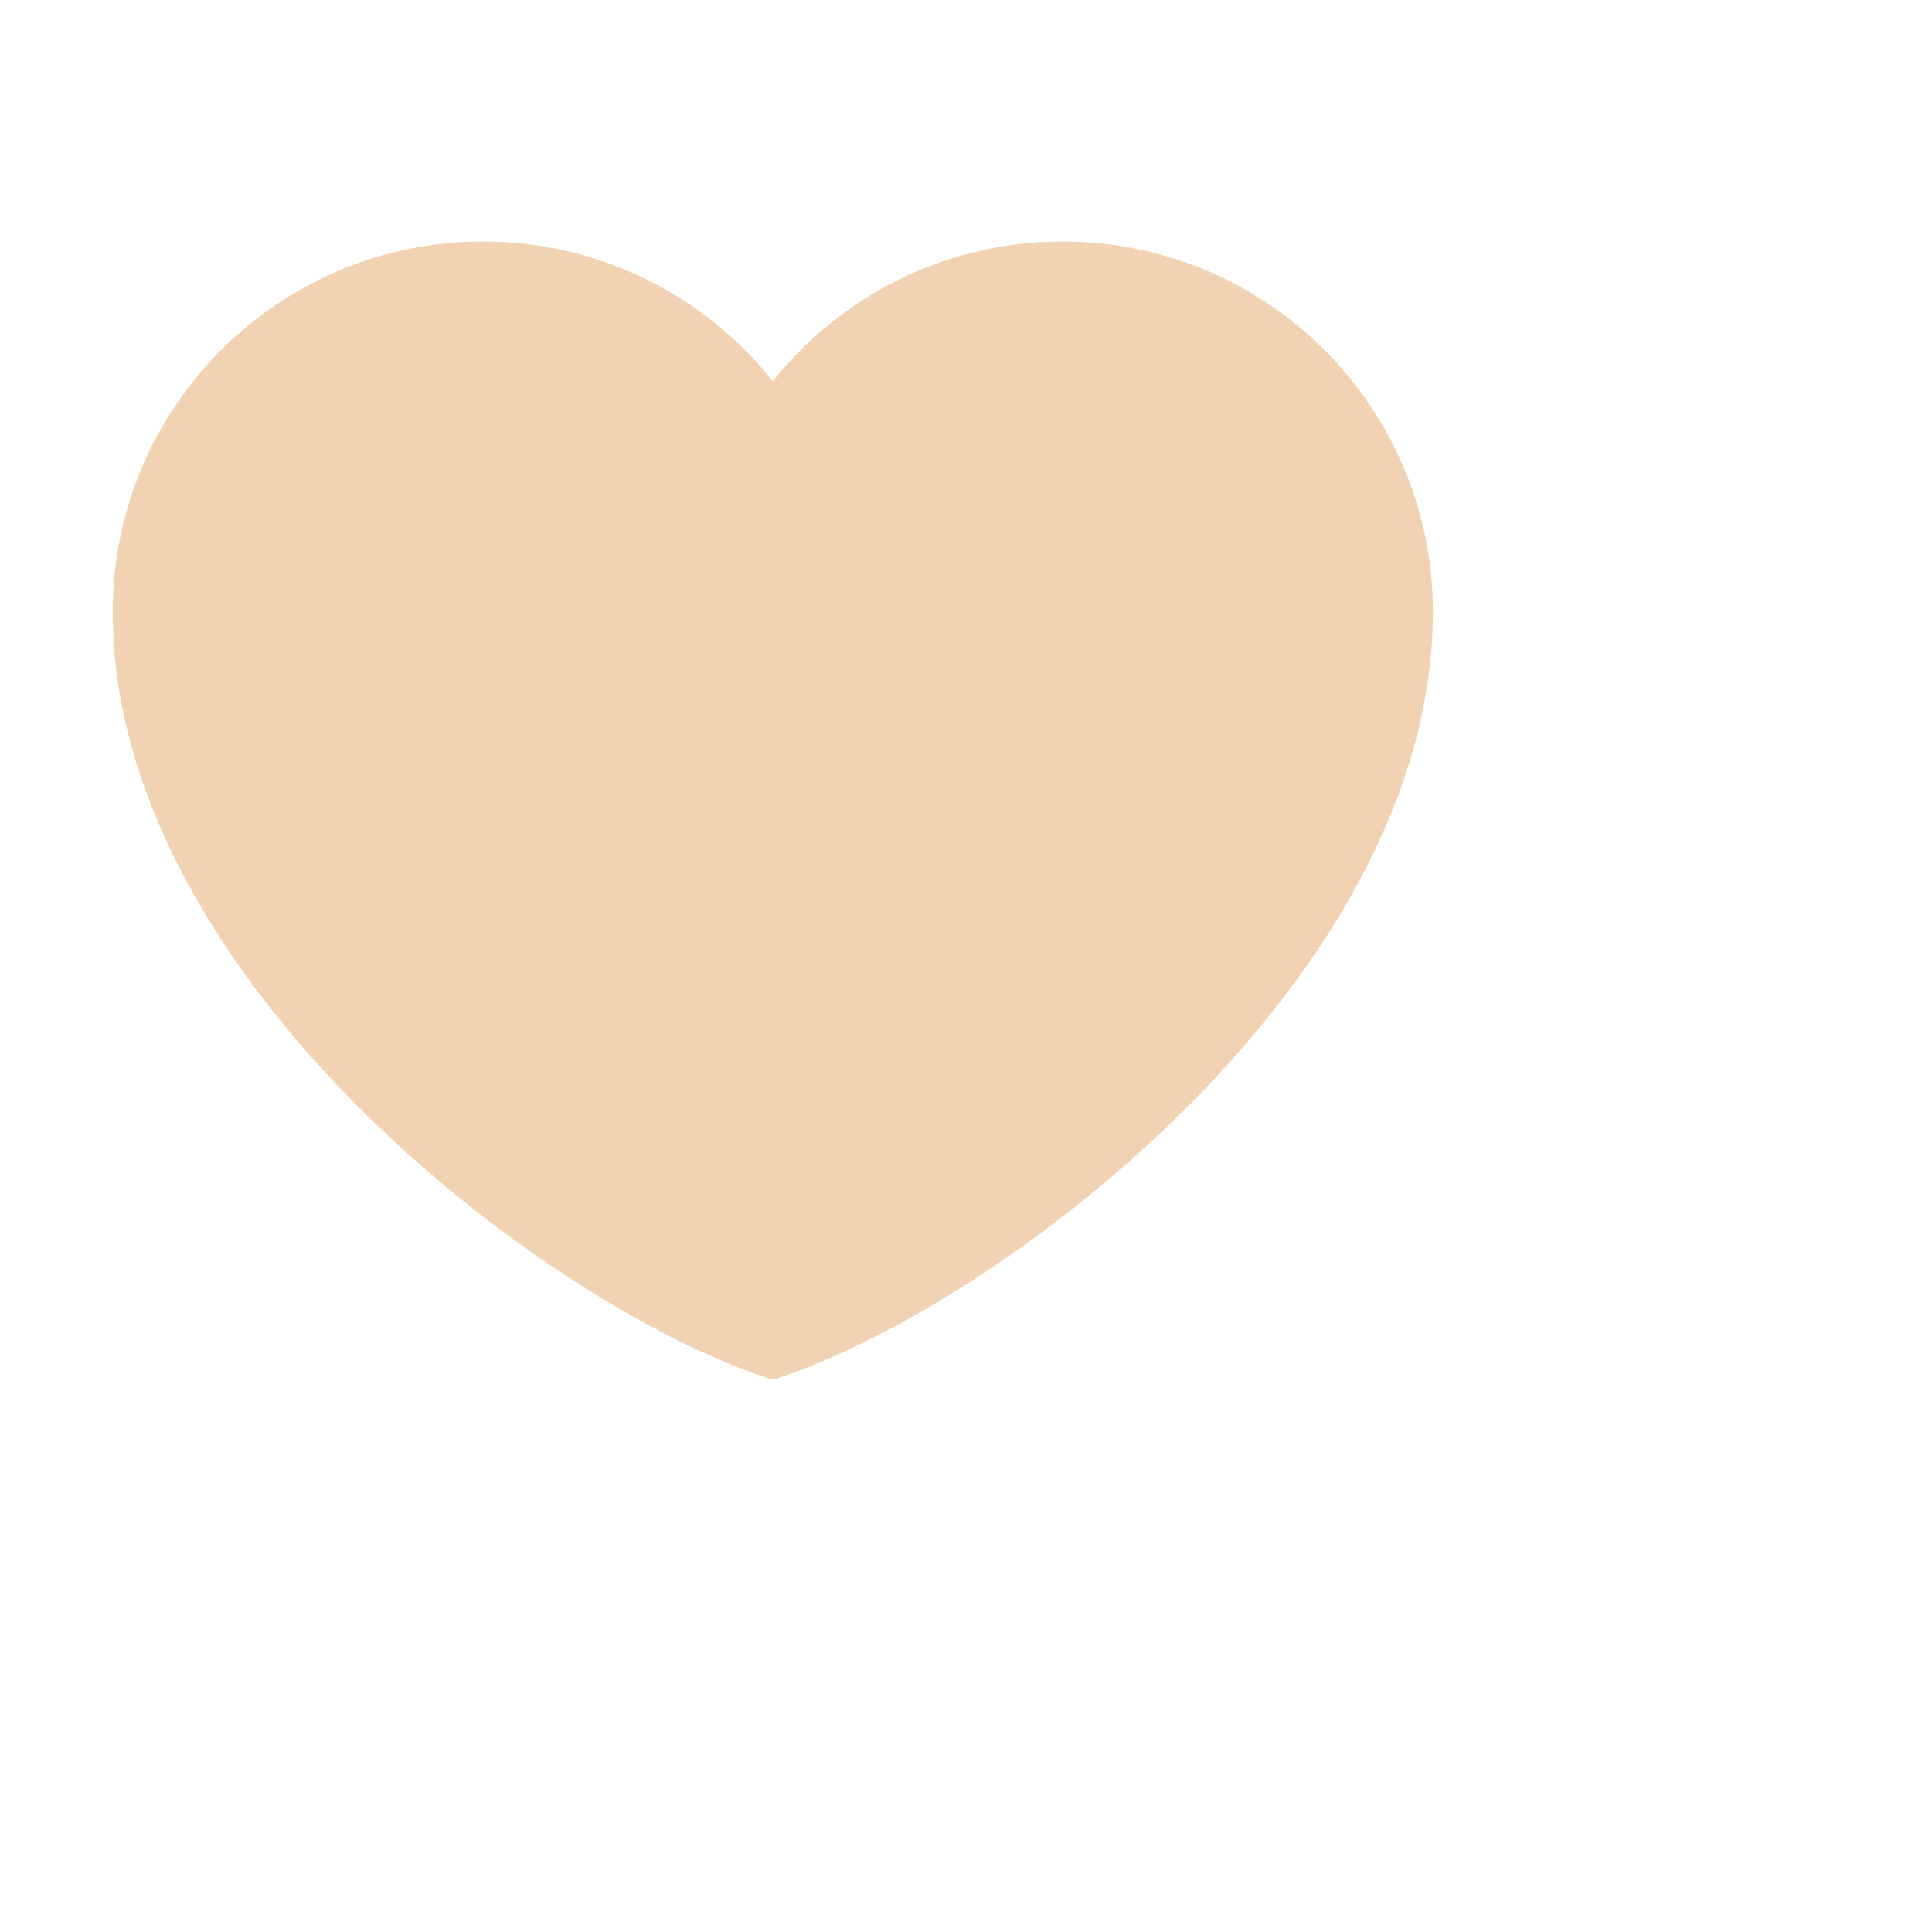
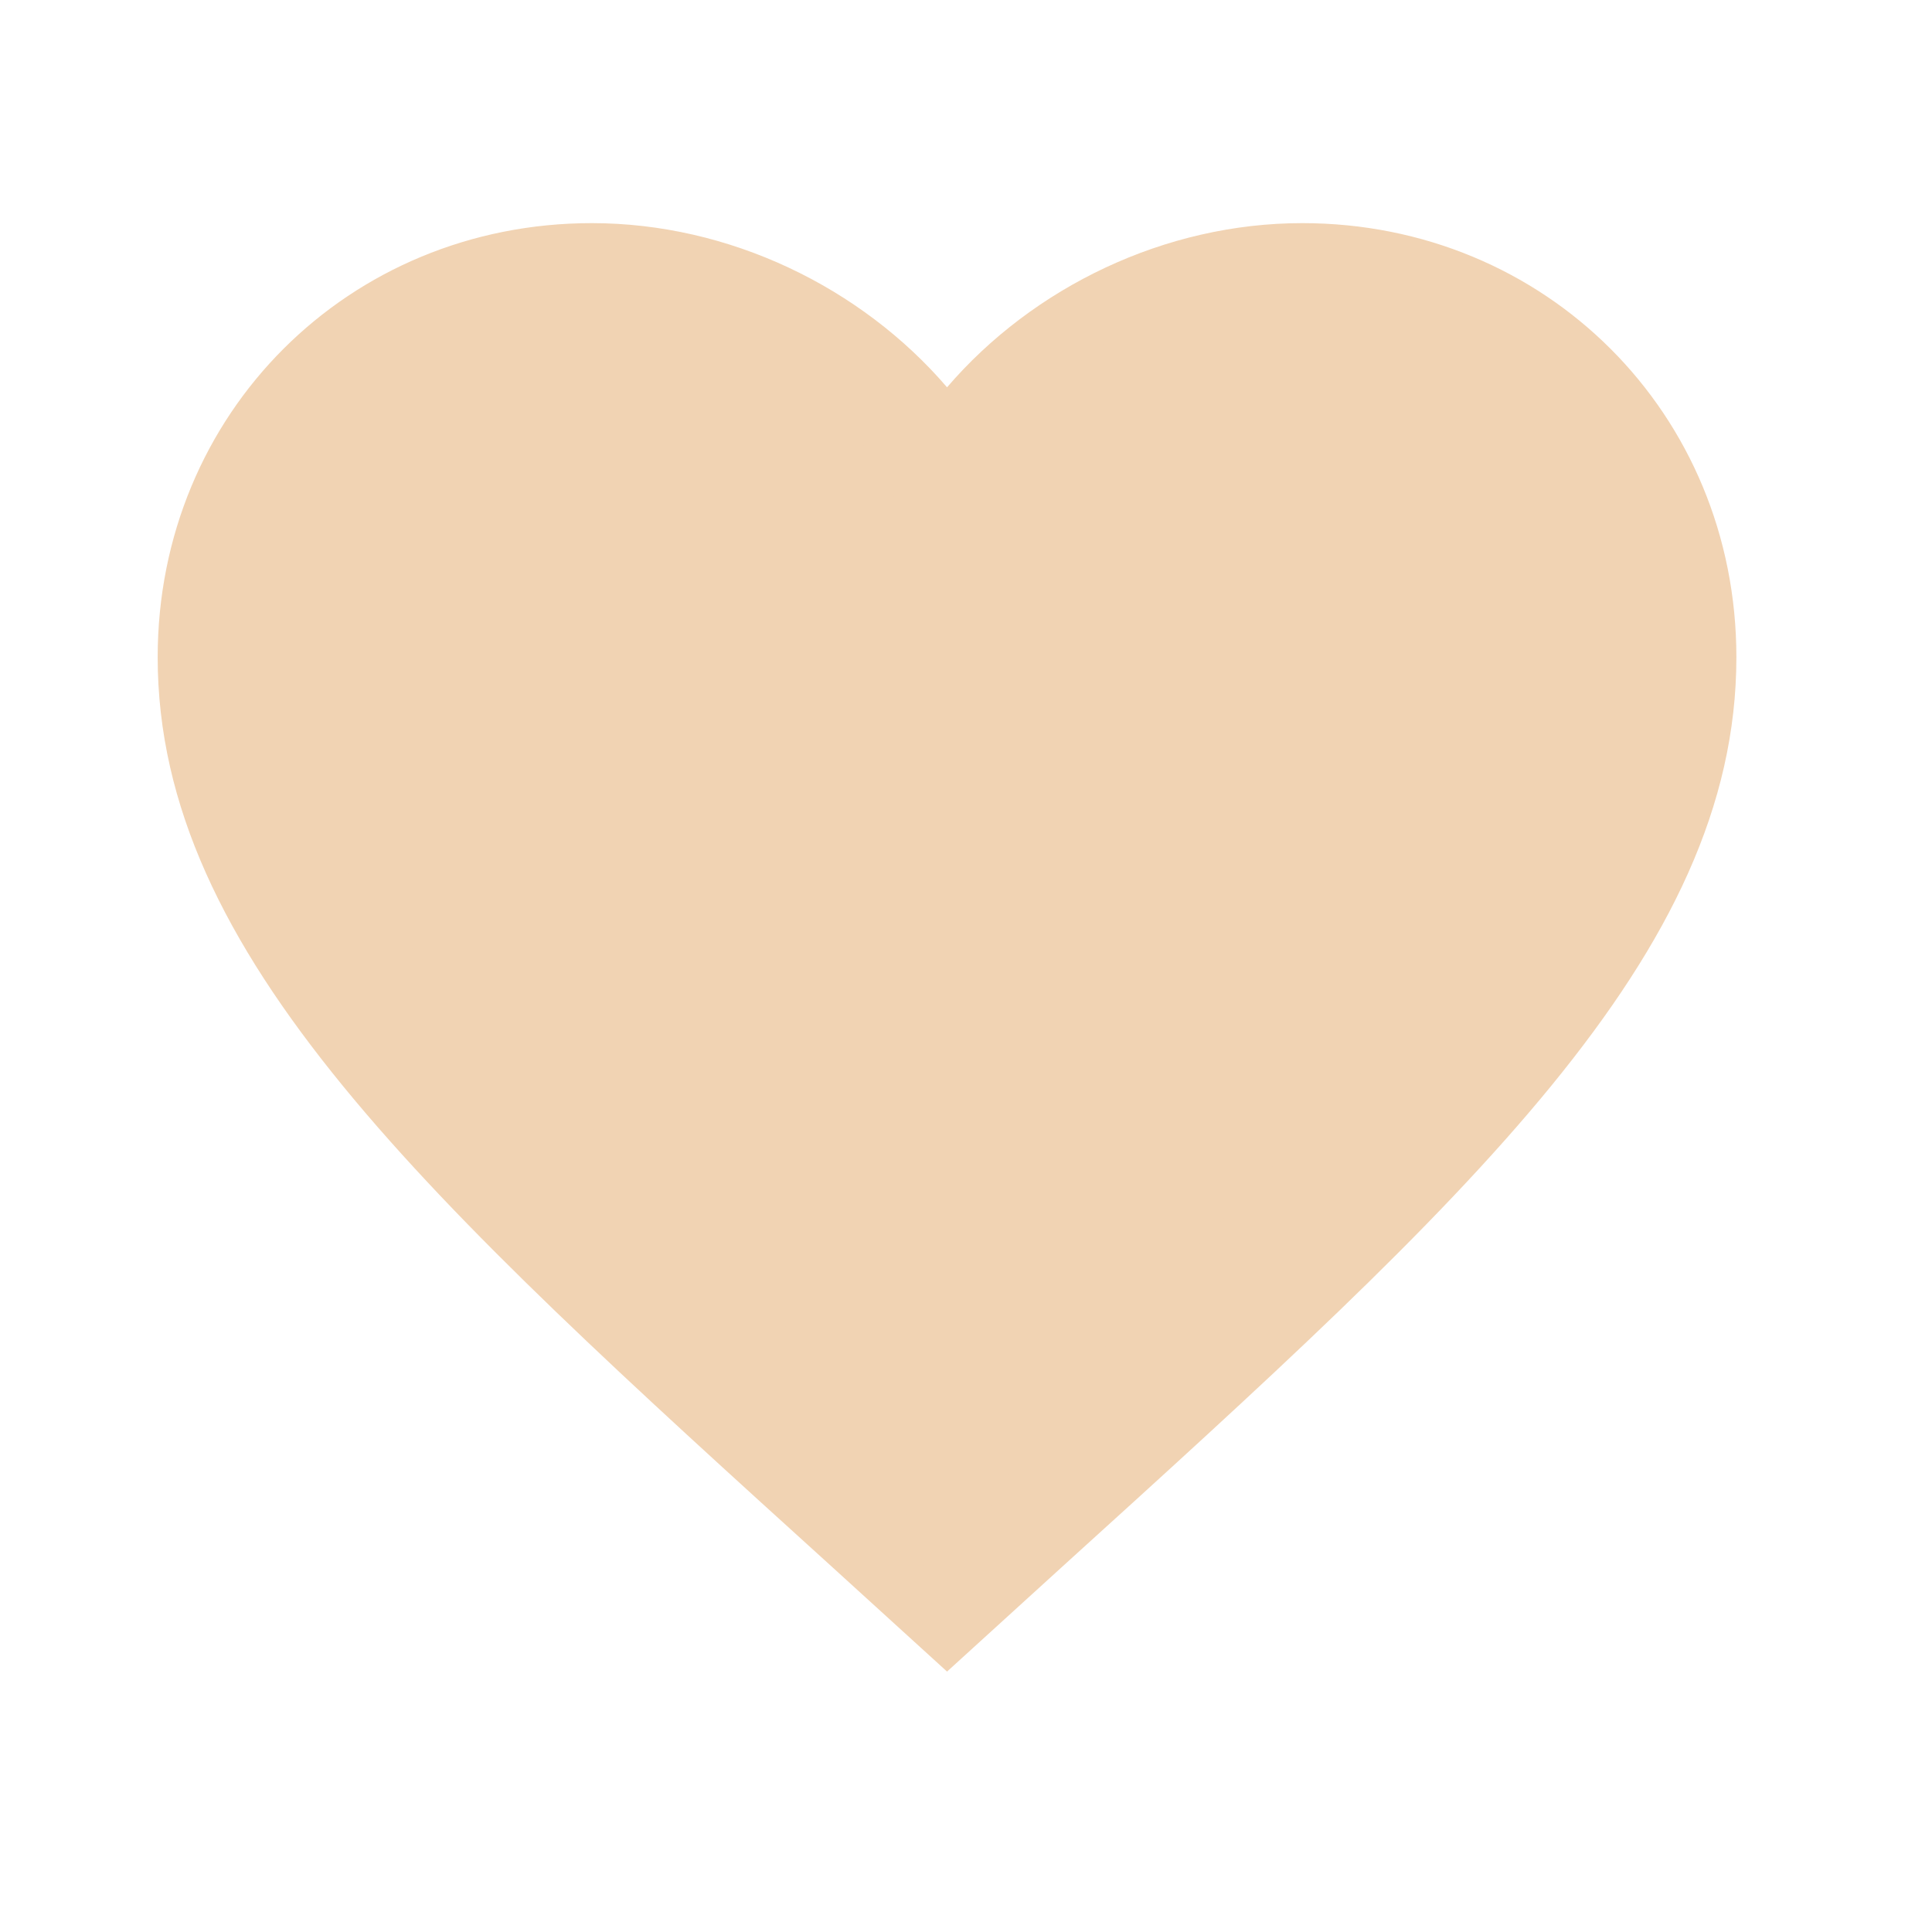
- <svg xmlns="http://www.w3.org/2000/svg" width="50" height="50" viewBox="0 0 50 50" fill="none">
-   <mask id="mask0_231_373" style="mask-type:alpha" maskUnits="userSpaceOnUse" x="2" y="6" width="36" height="30">
-     <path d="M12.5 6.667C7.438 6.667 3.333 10.771 3.333 15.833C3.333 25 14.167 33.333 20 35.272C25.833 33.333 36.667 25 36.667 15.833C36.667 10.771 32.562 6.667 27.5 6.667C24.4 6.667 21.658 8.206 20 10.562C19.155 9.358 18.032 8.375 16.726 7.697C15.421 7.019 13.971 6.666 12.5 6.667Z" fill="#F1D3B3" stroke="black" stroke-width="0.833" stroke-linecap="round" stroke-linejoin="round" />
-   </mask>
-   <g mask="url(#mask0_231_373)">
-     <path d="M0 0H40V40H0V0Z" fill="#F1D3B3" />
+ <svg xmlns="http://www.w3.org/2000/svg" version="1.1" width="1080" height="1080" viewBox="0 0 1080 1080" xml:space="preserve">
+   <defs>
+ </defs>
+   <g transform="matrix(1 0 0 1 540 540)" id="401ab724-898a-40db-965f-14c2fbc6d1df">
+     <rect style="stroke: none; stroke-width: 1; stroke-dasharray: none; stroke-linecap: butt; stroke-dashoffset: 0; stroke-linejoin: miter; stroke-miterlimit: 4; fill: rgb(255,255,255); fill-rule: nonzero; opacity: 1; visibility: hidden;" vector-effect="non-scaling-stroke" x="-540" y="-540" rx="0" ry="0" width="1080" height="1080" />
+   </g>
+   <g transform="matrix(1 0 0 1 540 540)" id="2b86d95a-c10c-4af6-8963-59f9c498202f">
+ </g>
+   <g transform="matrix(21.18 0 0 21.18 529.49 529.48)">
+     <path style="stroke: none; stroke-width: 0; stroke-dasharray: none; stroke-linecap: butt; stroke-dashoffset: 0; stroke-linejoin: miter; stroke-miterlimit: 4; fill: rgb(241,211,179); fill-rule: nonzero; opacity: 1;" transform=" translate(-25.02, -25.36)" d="M 25.224 38.646 L 25.016 38.854 L 24.787 38.646 C 14.891 29.667 8.349 23.729 8.349 17.708 C 8.349 13.542 11.474 10.417 15.641 10.417 C 18.849 10.417 21.974 12.5 23.078 15.333 L 26.953 15.333 C 28.057 12.5 31.182 10.417 34.391 10.417 C 38.557 10.417 41.682 13.542 41.682 17.708 C 41.682 23.729 35.141 29.667 25.224 38.646 Z M 34.391 6.25 C 30.766 6.25 27.287 7.938 25.016 10.583 C 22.745 7.938 19.266 6.25 15.641 6.25 C 9.224 6.25 4.182 11.271 4.182 17.708 C 4.182 25.562 11.266 32 21.995 41.729 L 25.016 44.479 L 28.037 41.729 C 38.766 32 45.849 25.562 45.849 17.708 C 45.849 11.271 40.807 6.25 34.391 6.25 Z" stroke-linecap="round" />
+   </g>
+   <g transform="matrix(1 0 0 1 540 540)">
+     <path style="stroke: rgb(0,0,0); stroke-width: 0; stroke-dasharray: none; stroke-linecap: butt; stroke-dashoffset: 0; stroke-linejoin: miter; stroke-miterlimit: 4; fill: rgb(101,101,101); fill-rule: nonzero; opacity: 1;" vector-effect="non-scaling-stroke" transform=" translate(-50, -50)" d="M 90.375 90.375 L 9.625 90.375 L 9.625 9.625 L 90.375 9.625 L 90.375 90.375 z M 11.625 88.375 L 88.375 88.375 L 88.375 11.625 L 11.625 11.625 L 11.625 88.375 z" stroke-linecap="round" />
+   </g>
+   <g transform="matrix(10.76 0 0 10.76 523.29 540.14)">
+     <path style="stroke: rgb(0,0,0); stroke-width: 0; stroke-dasharray: none; stroke-linecap: butt; stroke-dashoffset: 0; stroke-linejoin: miter; stroke-miterlimit: 4; fill: rgb(241,211,179); fill-rule: nonzero; opacity: 1;" vector-effect="non-scaling-stroke" transform=" translate(-50, -50)" d="M 81.866 18.883 C 78.577 15.594 74.54 13.999 69.808 14.049 C 62.381 14.149 56.002 18.184 50.774 26.208 L 50.774 26.158 L 49.476 28.549 C 49.476 28.549 48.93 27.502 48.13 26.058 L 48.13 26.257 C 46.187 22.271 43.698 19.33 40.707 17.337 C 37.717 15.394 34.379 14.446 30.792 14.446 C 26.057 14.496 21.92 16.041 18.384 18.981 C 14.844 21.972 13.152 25.808 13.152 30.441 C 13.2 32.036 13.701 34.378 14.646 37.418 C 16.441 41.952 21.077 47.832 28.698 55.106 C 36.272 62.381 41.556 67.812 44.495 71.4 C 47.485 74.938 49.429 79.822 50.325 85.951 C 51.074 80.569 53.861 75.138 58.796 69.756 C 63.73 64.324 69.359 58.346 75.739 51.769 C 82.066 45.192 85.602 40.159 86.303 36.621 C 86.7 35.376 86.849 33.732 86.849 31.64 C 86.8 26.457 85.104 22.172 81.866 18.883 z" stroke-linecap="round" />
  </g>
</svg>
